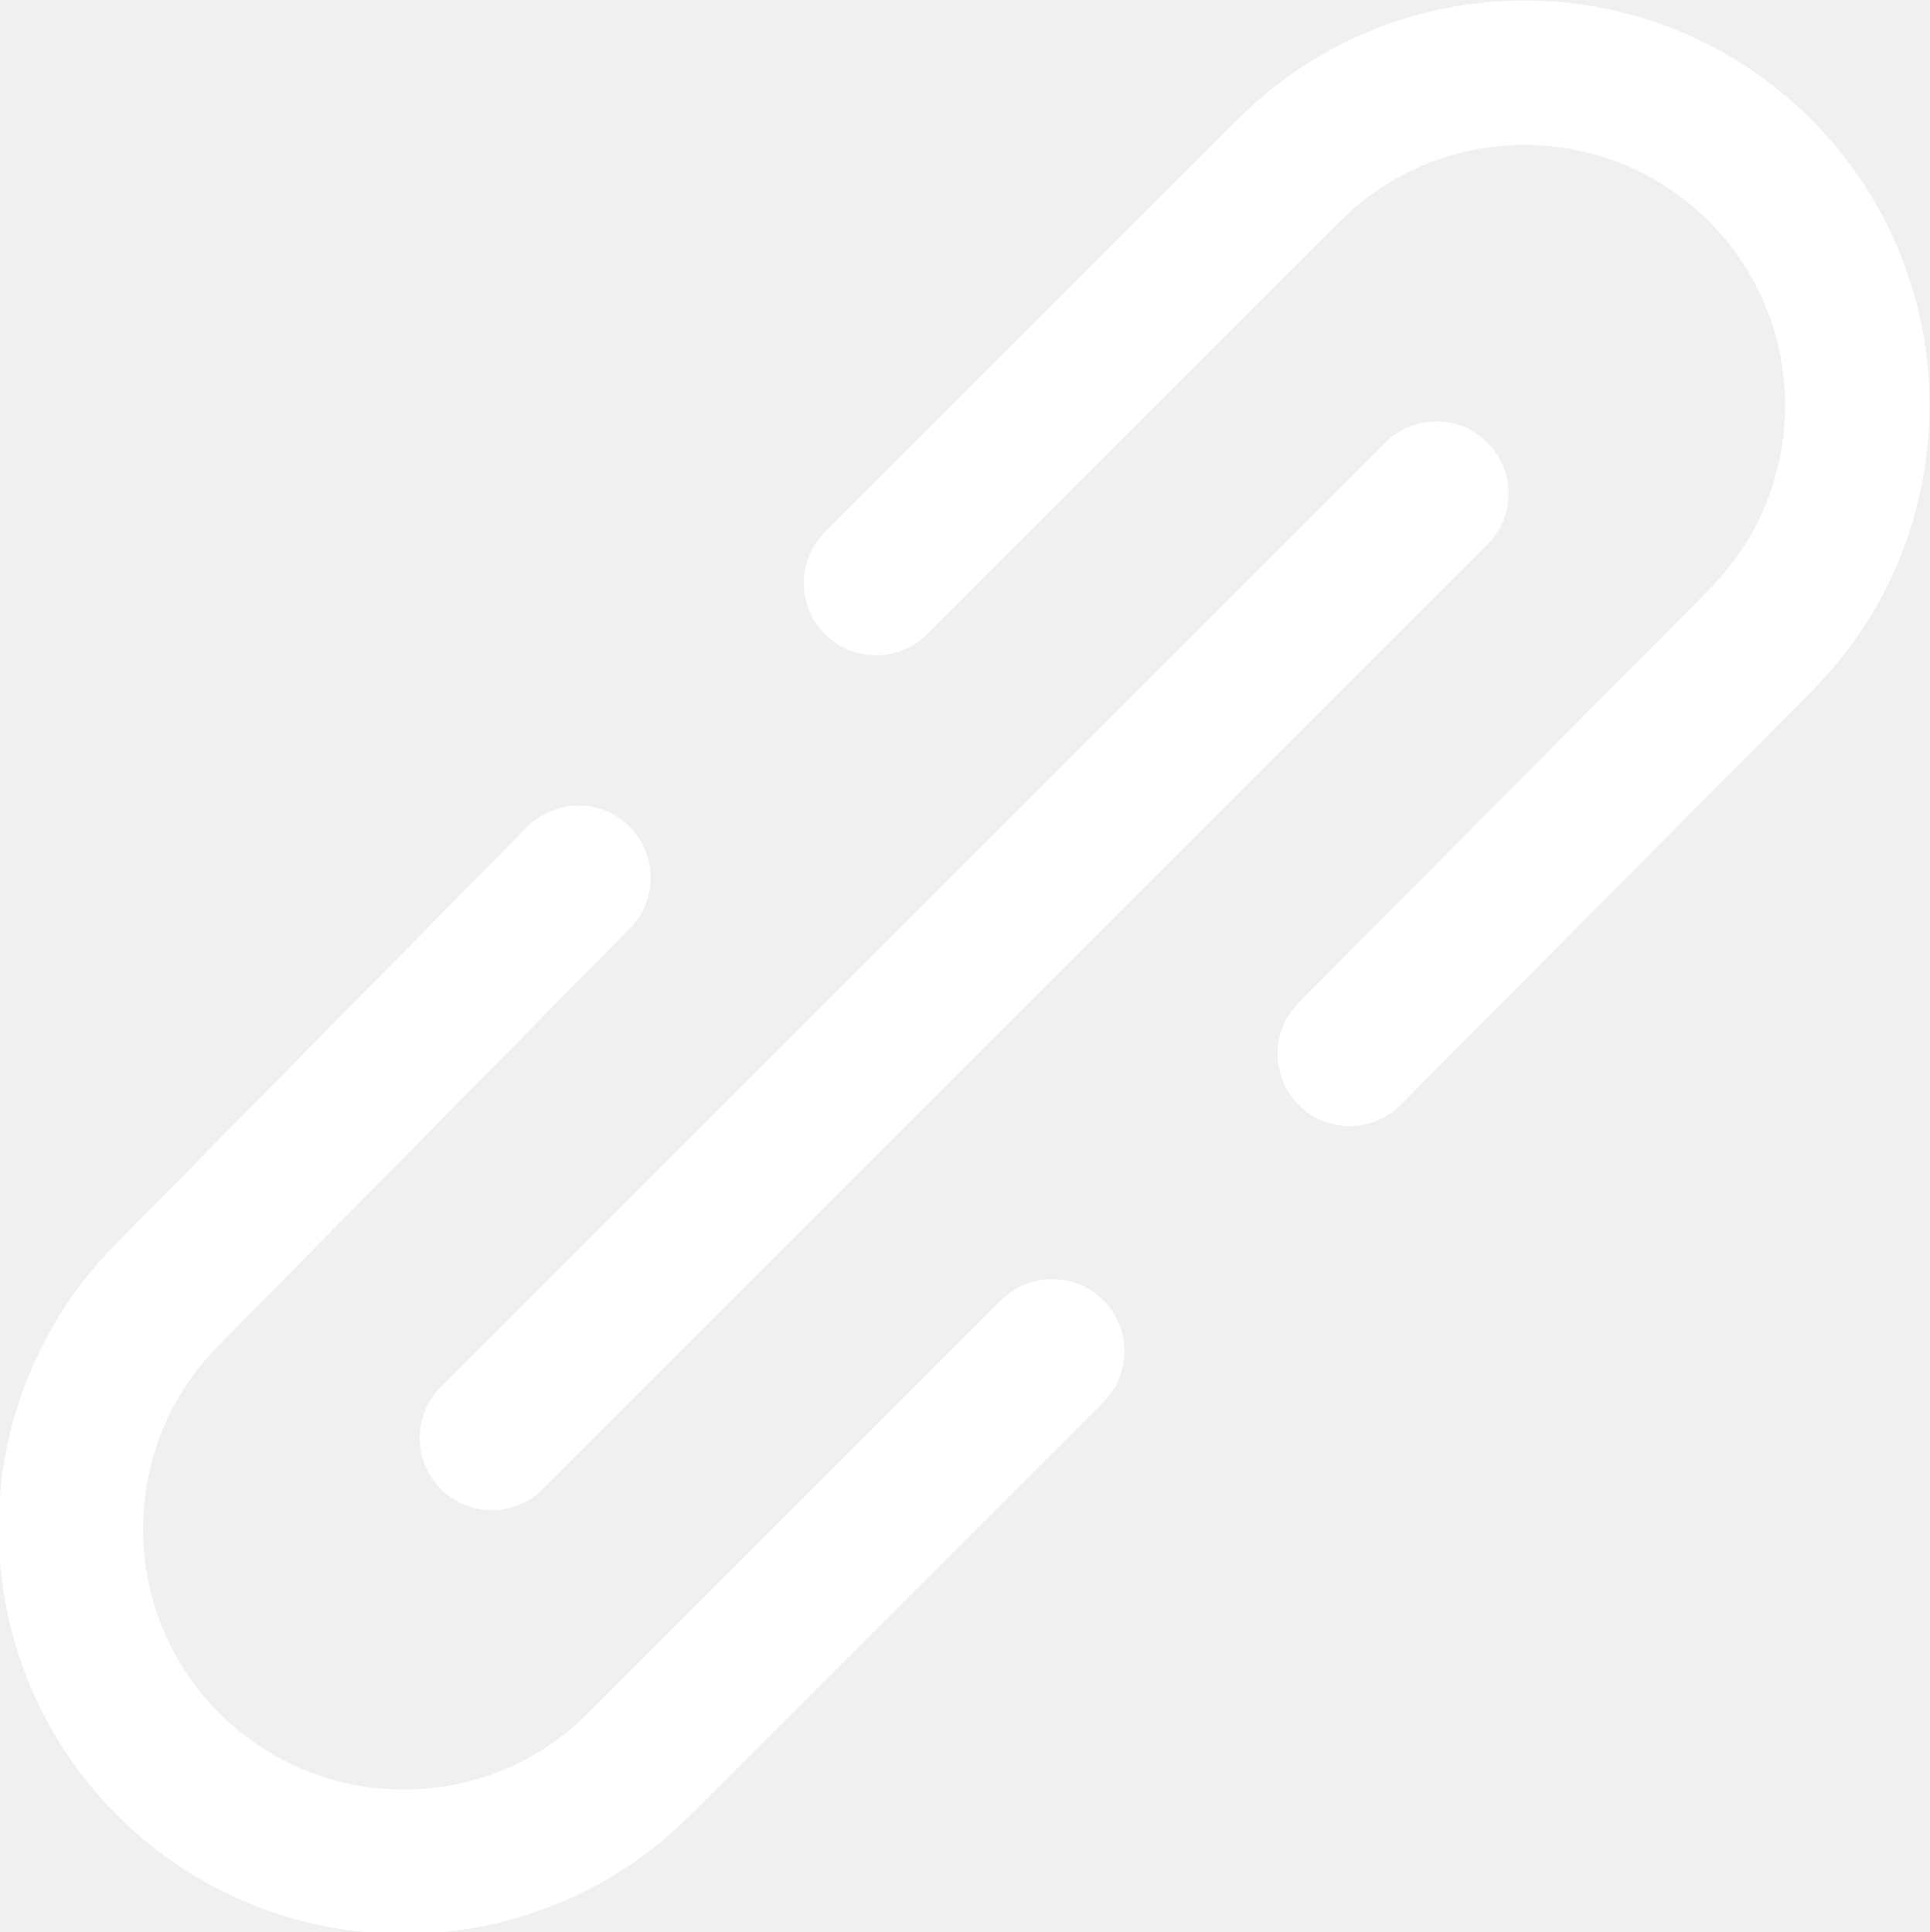
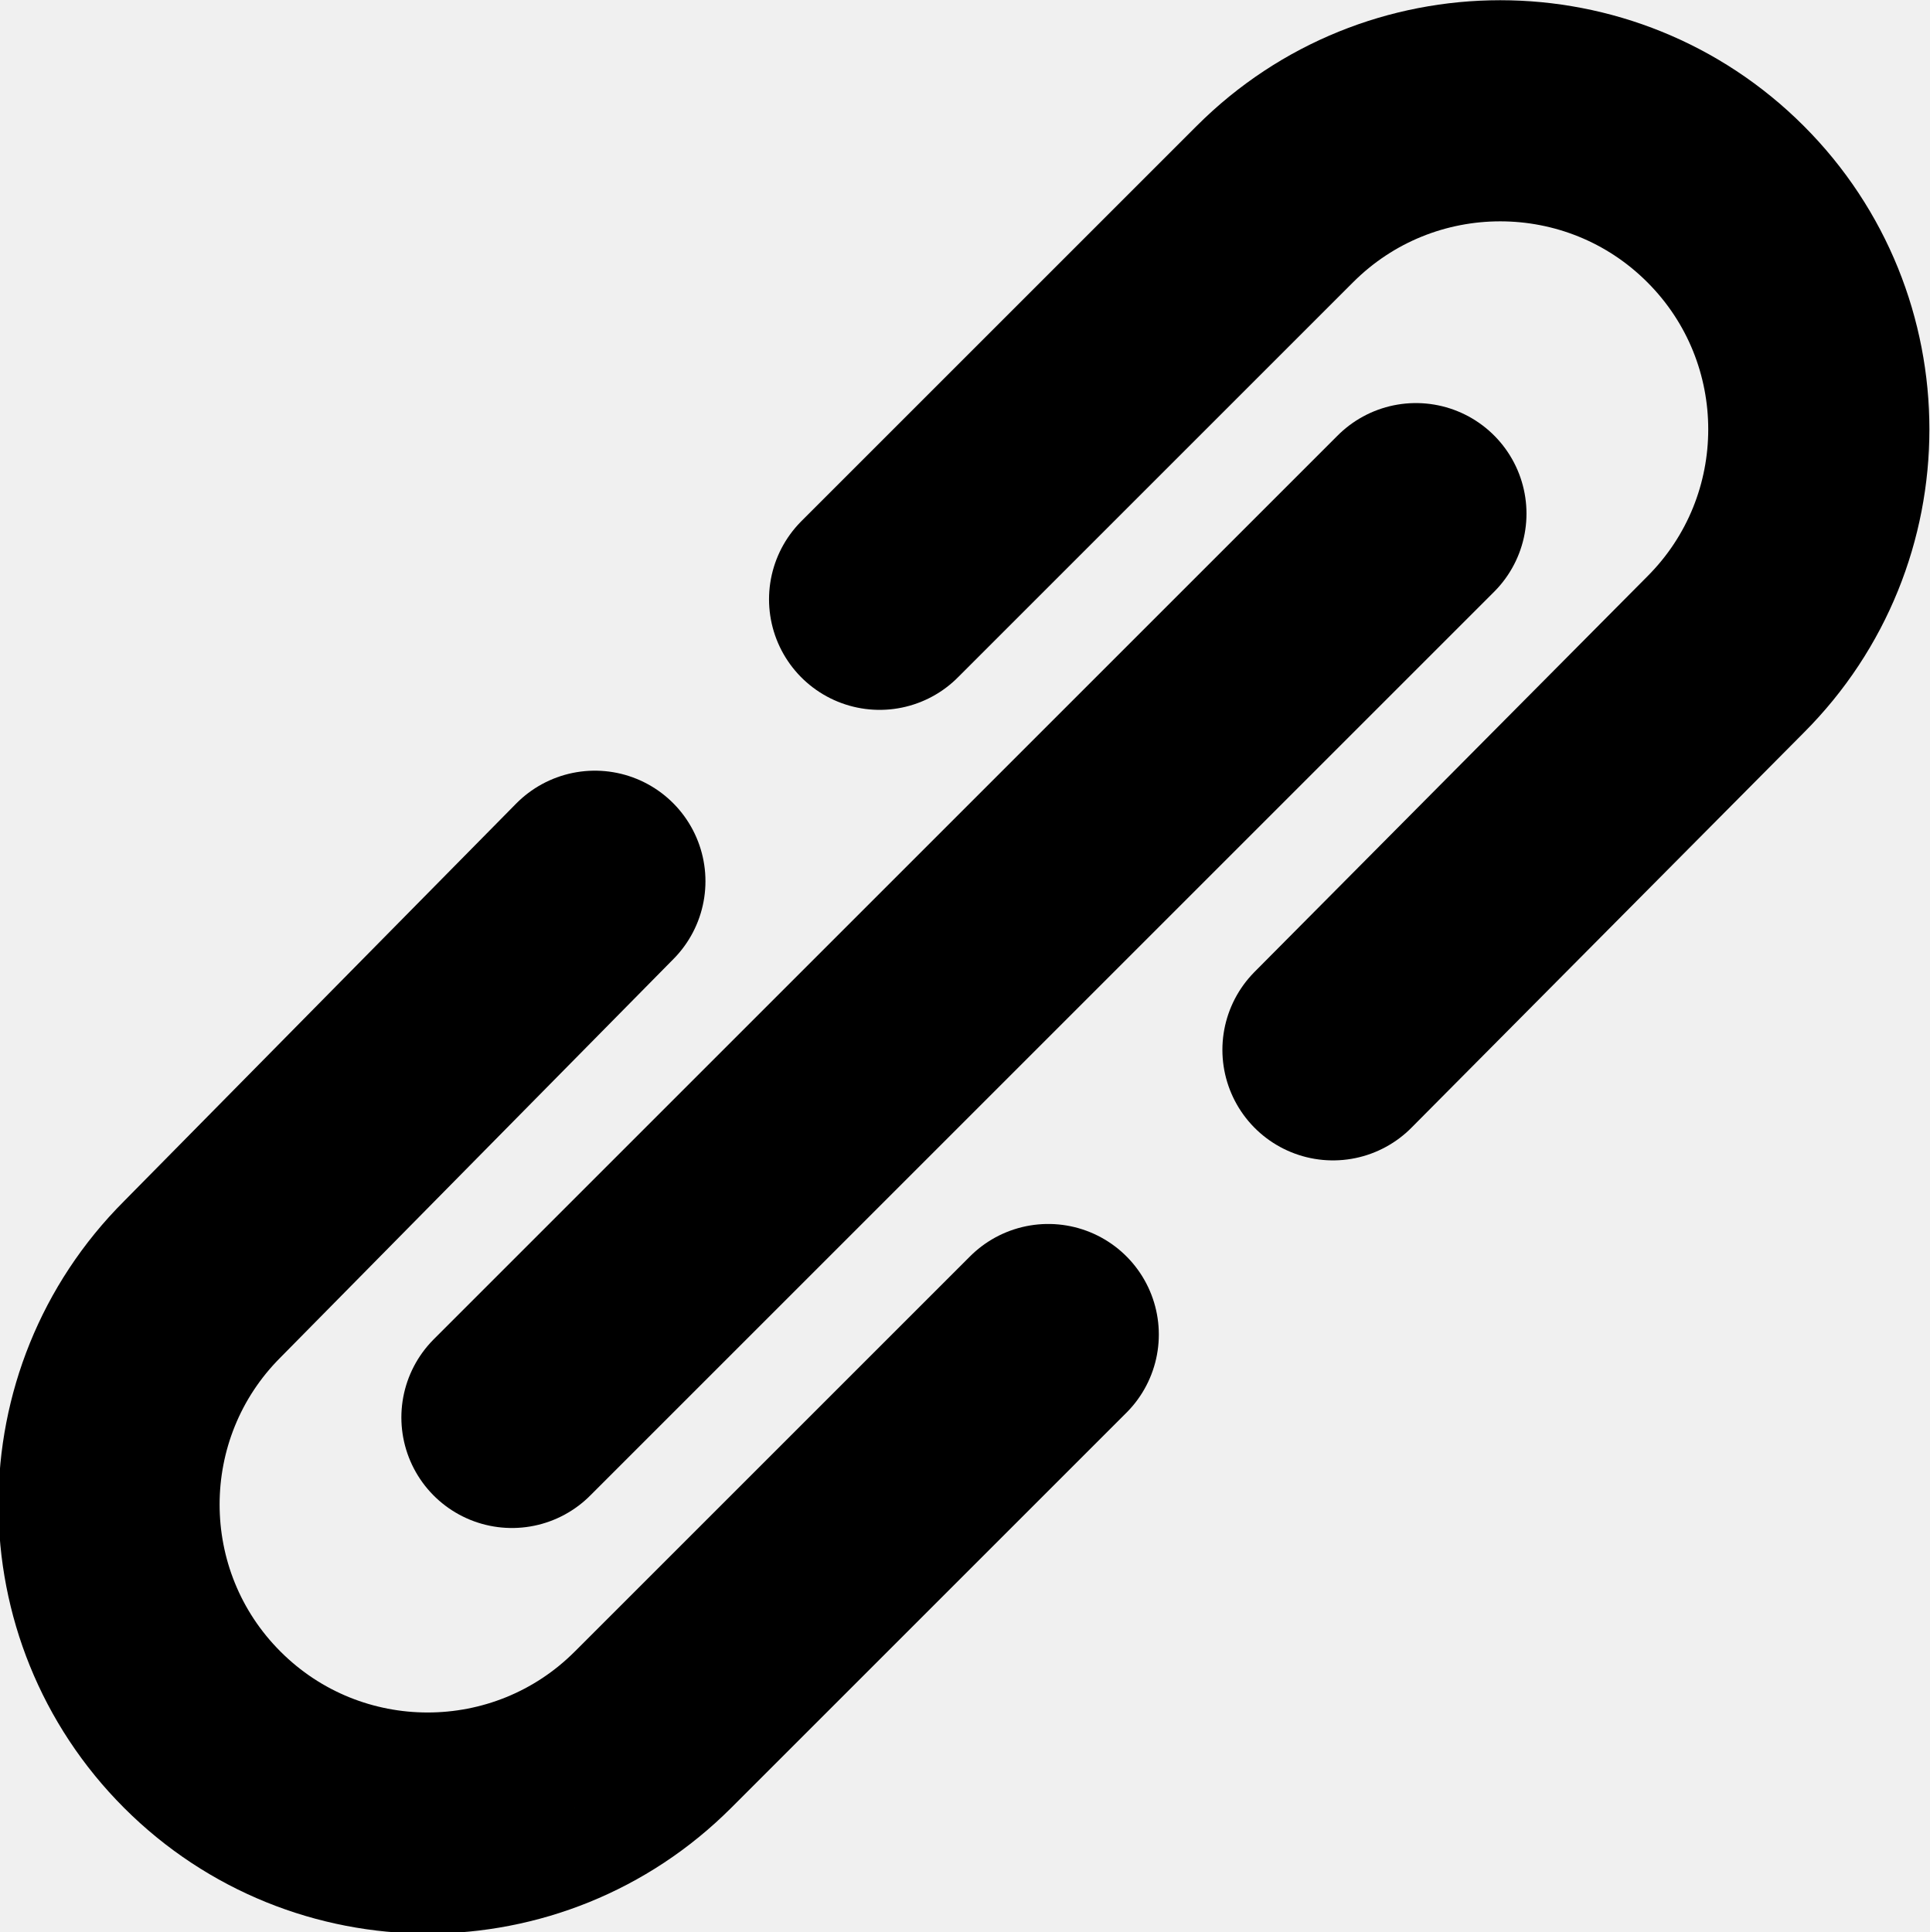
- <svg xmlns="http://www.w3.org/2000/svg" width="0.668mm" height="0.669mm" viewBox="0 0 0.668 0.669" version="1.1" id="svg1">
+ <svg xmlns="http://www.w3.org/2000/svg" width="0.698mm" height="0.699mm" viewBox="0 0 0.698 0.699" version="1.1" id="svg1">
  <defs id="defs1" />
-   <g id="layer1" transform="translate(-4.109714,-9.030075)">
-     <path d="M 4.31,9.334 4.168,9.478 c -0.045,0.045 -0.045,0.118 1e-7,0.163 0.045,0.045 0.118,0.045 0.163,-5e-7 l 2.9e-6,2.9e-6 0.143,-0.143" style="fill:none;stroke:#ffffff;stroke-width:0.05;stroke-linecap:round;stroke-linejoin:round" id="path16" />
-     <path d="M 4.577,9.395 4.719,9.252 c 0.045,-0.045 0.045,-0.118 -1e-7,-0.163 -0.045,-0.045 -0.118,-0.045 -0.163,5e-7 l -2.9e-6,-2.9e-6 -0.143,0.143" style="fill:none;stroke:#ffffff;stroke-width:0.05;stroke-linecap:round;stroke-linejoin:round" id="path16-8" />
-     <path style="fill:none;fill-opacity:0.96;stroke:#ffffff;stroke-width:0.05;stroke-linecap:round;stroke-linejoin:round;stroke-dasharray:none;stroke-opacity:1" d="M 4.607,9.201 4.28,9.528" id="path17" />
+   <g id="layer1" transform="translate(-4.094808,-9.015169)">
+     <path d="M 4.31,9.334 4.168,9.478 c -0.045,0.045 -0.045,0.118 1e-7,0.163 0.045,0.045 0.118,0.045 0.163,-5e-7 l 2.9e-6,2.9e-6 0.143,-0.143" style="fill:none;stroke:#000000;stroke-width:0.08;stroke-linecap:round;stroke-linejoin:round;stroke-dasharray:none;stroke-opacity:1" id="path16" />
+     <path d="M 4.577,9.395 4.719,9.252 c 0.045,-0.045 0.045,-0.118 -1e-7,-0.163 -0.045,-0.045 -0.118,-0.045 -0.163,5e-7 l -2.9e-6,-2.9e-6 -0.143,0.143" style="fill:none;stroke:#000000;stroke-width:0.08;stroke-linecap:round;stroke-linejoin:round;stroke-dasharray:none;stroke-opacity:1" id="path16-8" />
+     <path style="fill:none;fill-opacity:0.96;stroke:#000000;stroke-width:0.08;stroke-linecap:round;stroke-linejoin:round;stroke-dasharray:none;stroke-opacity:1" d="M 4.607,9.201 4.28,9.528" id="path17" />
  </g>
</svg>
